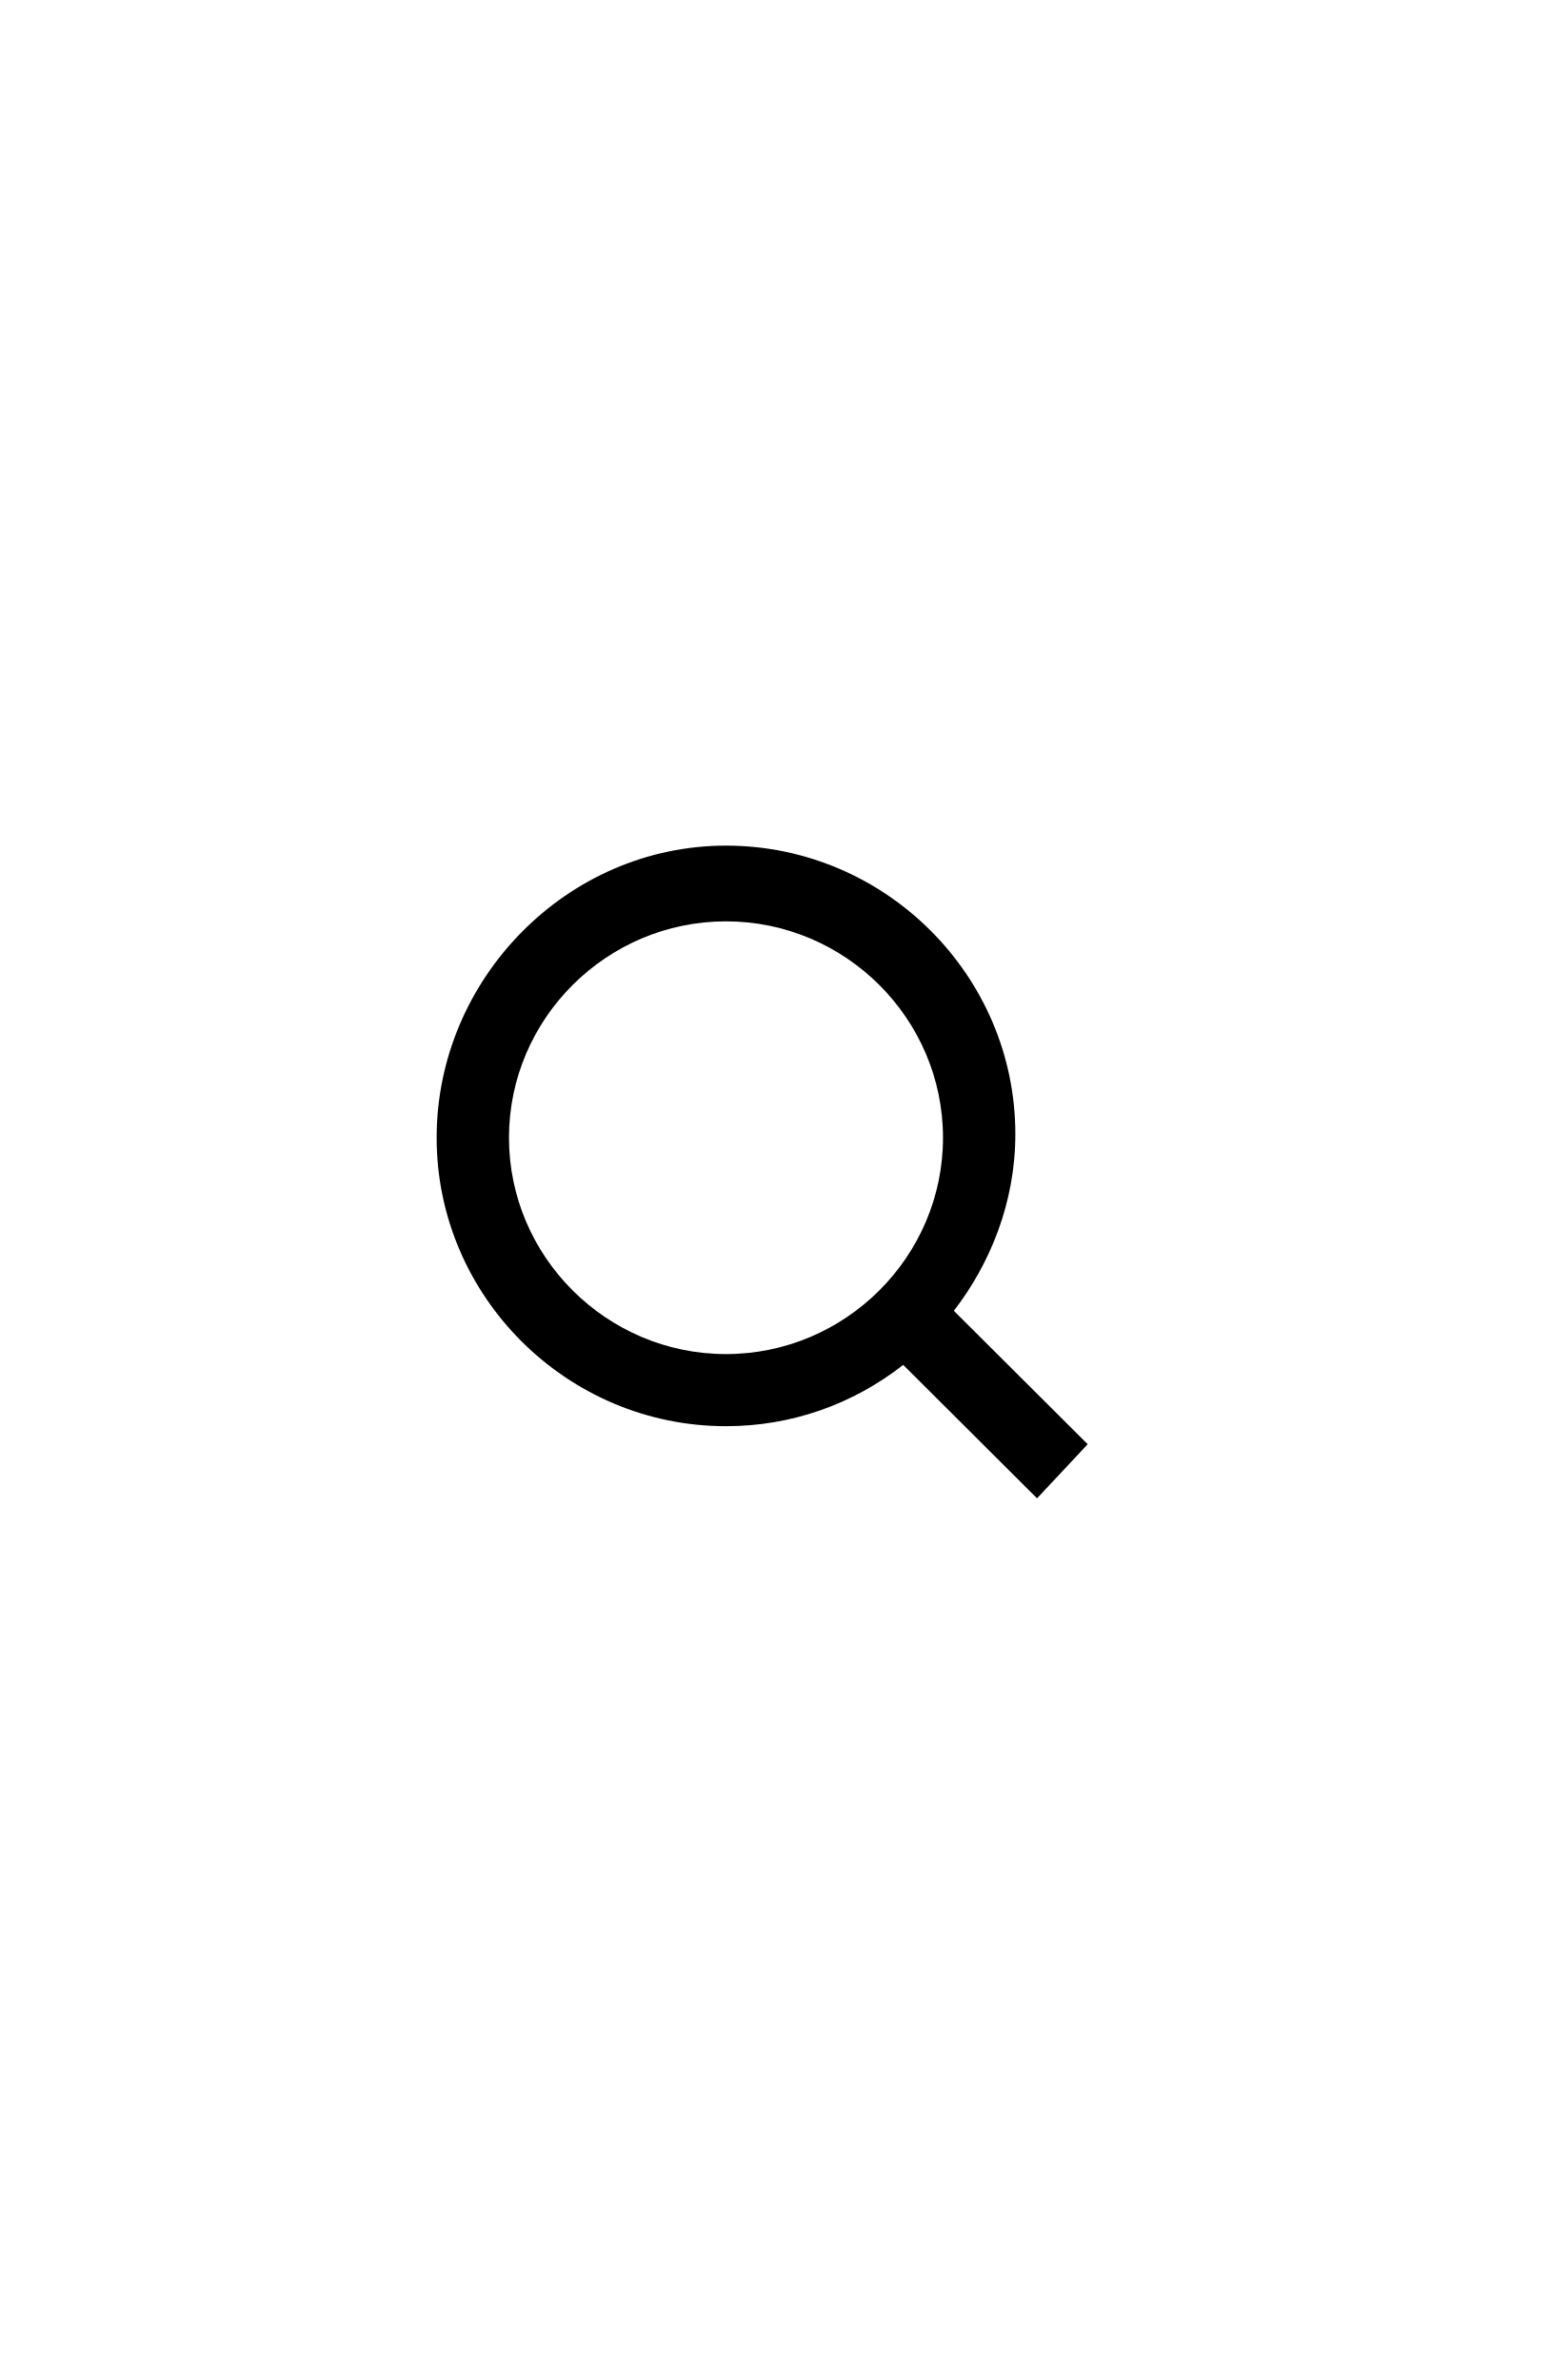
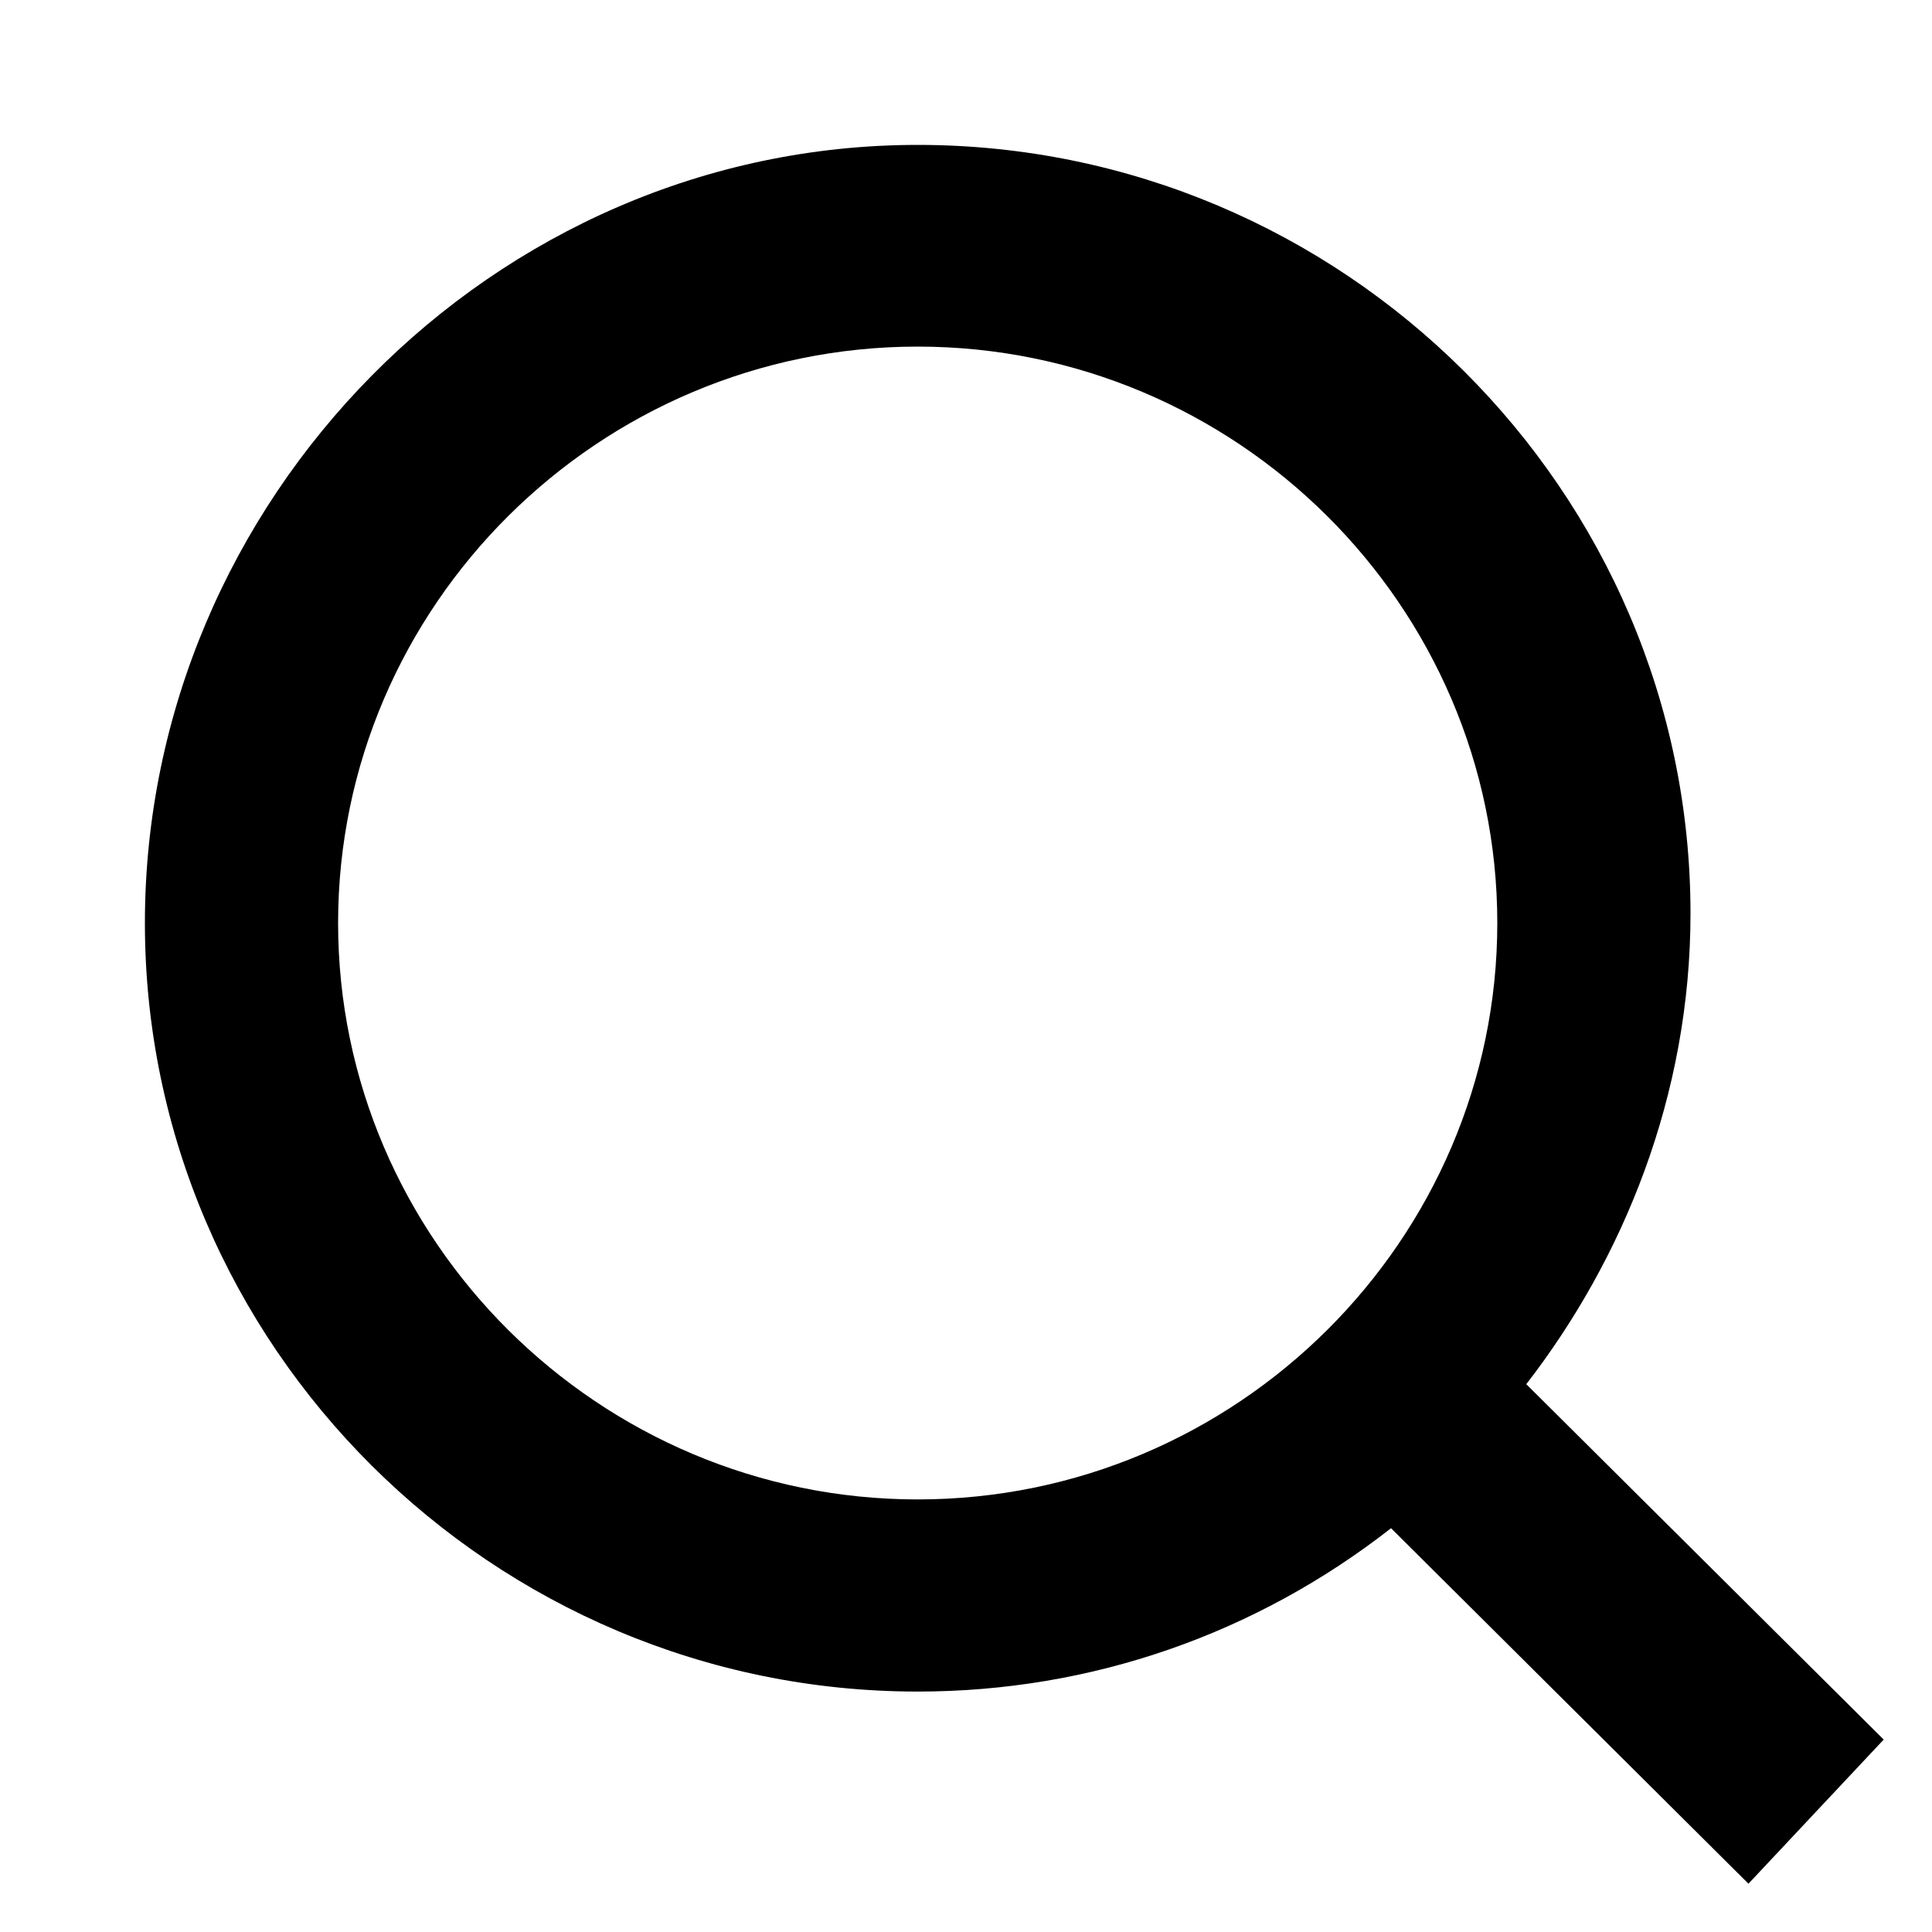
- <svg xmlns="http://www.w3.org/2000/svg" width="43" height="66" viewBox="0 0 43 66" fill="none">
-   <path d="M30.159 40.05L26.448 36.35C27.451 35.05 28.153 33.35 28.153 31.45C28.153 27.05 24.543 23.45 20.13 23.45C15.718 23.45 12.107 27.15 12.107 31.55C12.107 35.95 15.718 39.55 20.13 39.55C21.935 39.55 23.64 38.95 25.044 37.85L28.755 41.55L30.159 40.05ZM20.13 37.55C16.821 37.55 14.113 34.85 14.113 31.55C14.113 28.25 16.821 25.55 20.13 25.55C23.439 25.55 26.147 28.25 26.147 31.55C26.147 34.85 23.439 37.55 20.13 37.55Z" fill="black" />
+ <svg xmlns="http://www.w3.org/2000/svg" width="20" height="20" viewBox="0 0 20 20" fill="none">
+   <path d="M19.5 18.008L15.8 14.329C16.8 13.036 17.5 11.345 17.5 9.456C17.5 5.08 13.9 1.5 9.5 1.5C5.1 1.5 1.5 5.18 1.5 9.555C1.5 13.931 5.1 17.511 9.5 17.511C11.3 17.511 13 16.914 14.4 15.82L18.1 19.5L19.5 18.008ZM9.5 15.522C6.2 15.522 3.5 12.837 3.5 9.555C3.5 6.273 6.2 3.588 9.5 3.588C12.8 3.588 15.5 6.273 15.5 9.555C15.5 12.837 12.8 15.522 9.5 15.522Z" fill="black" />
</svg>
